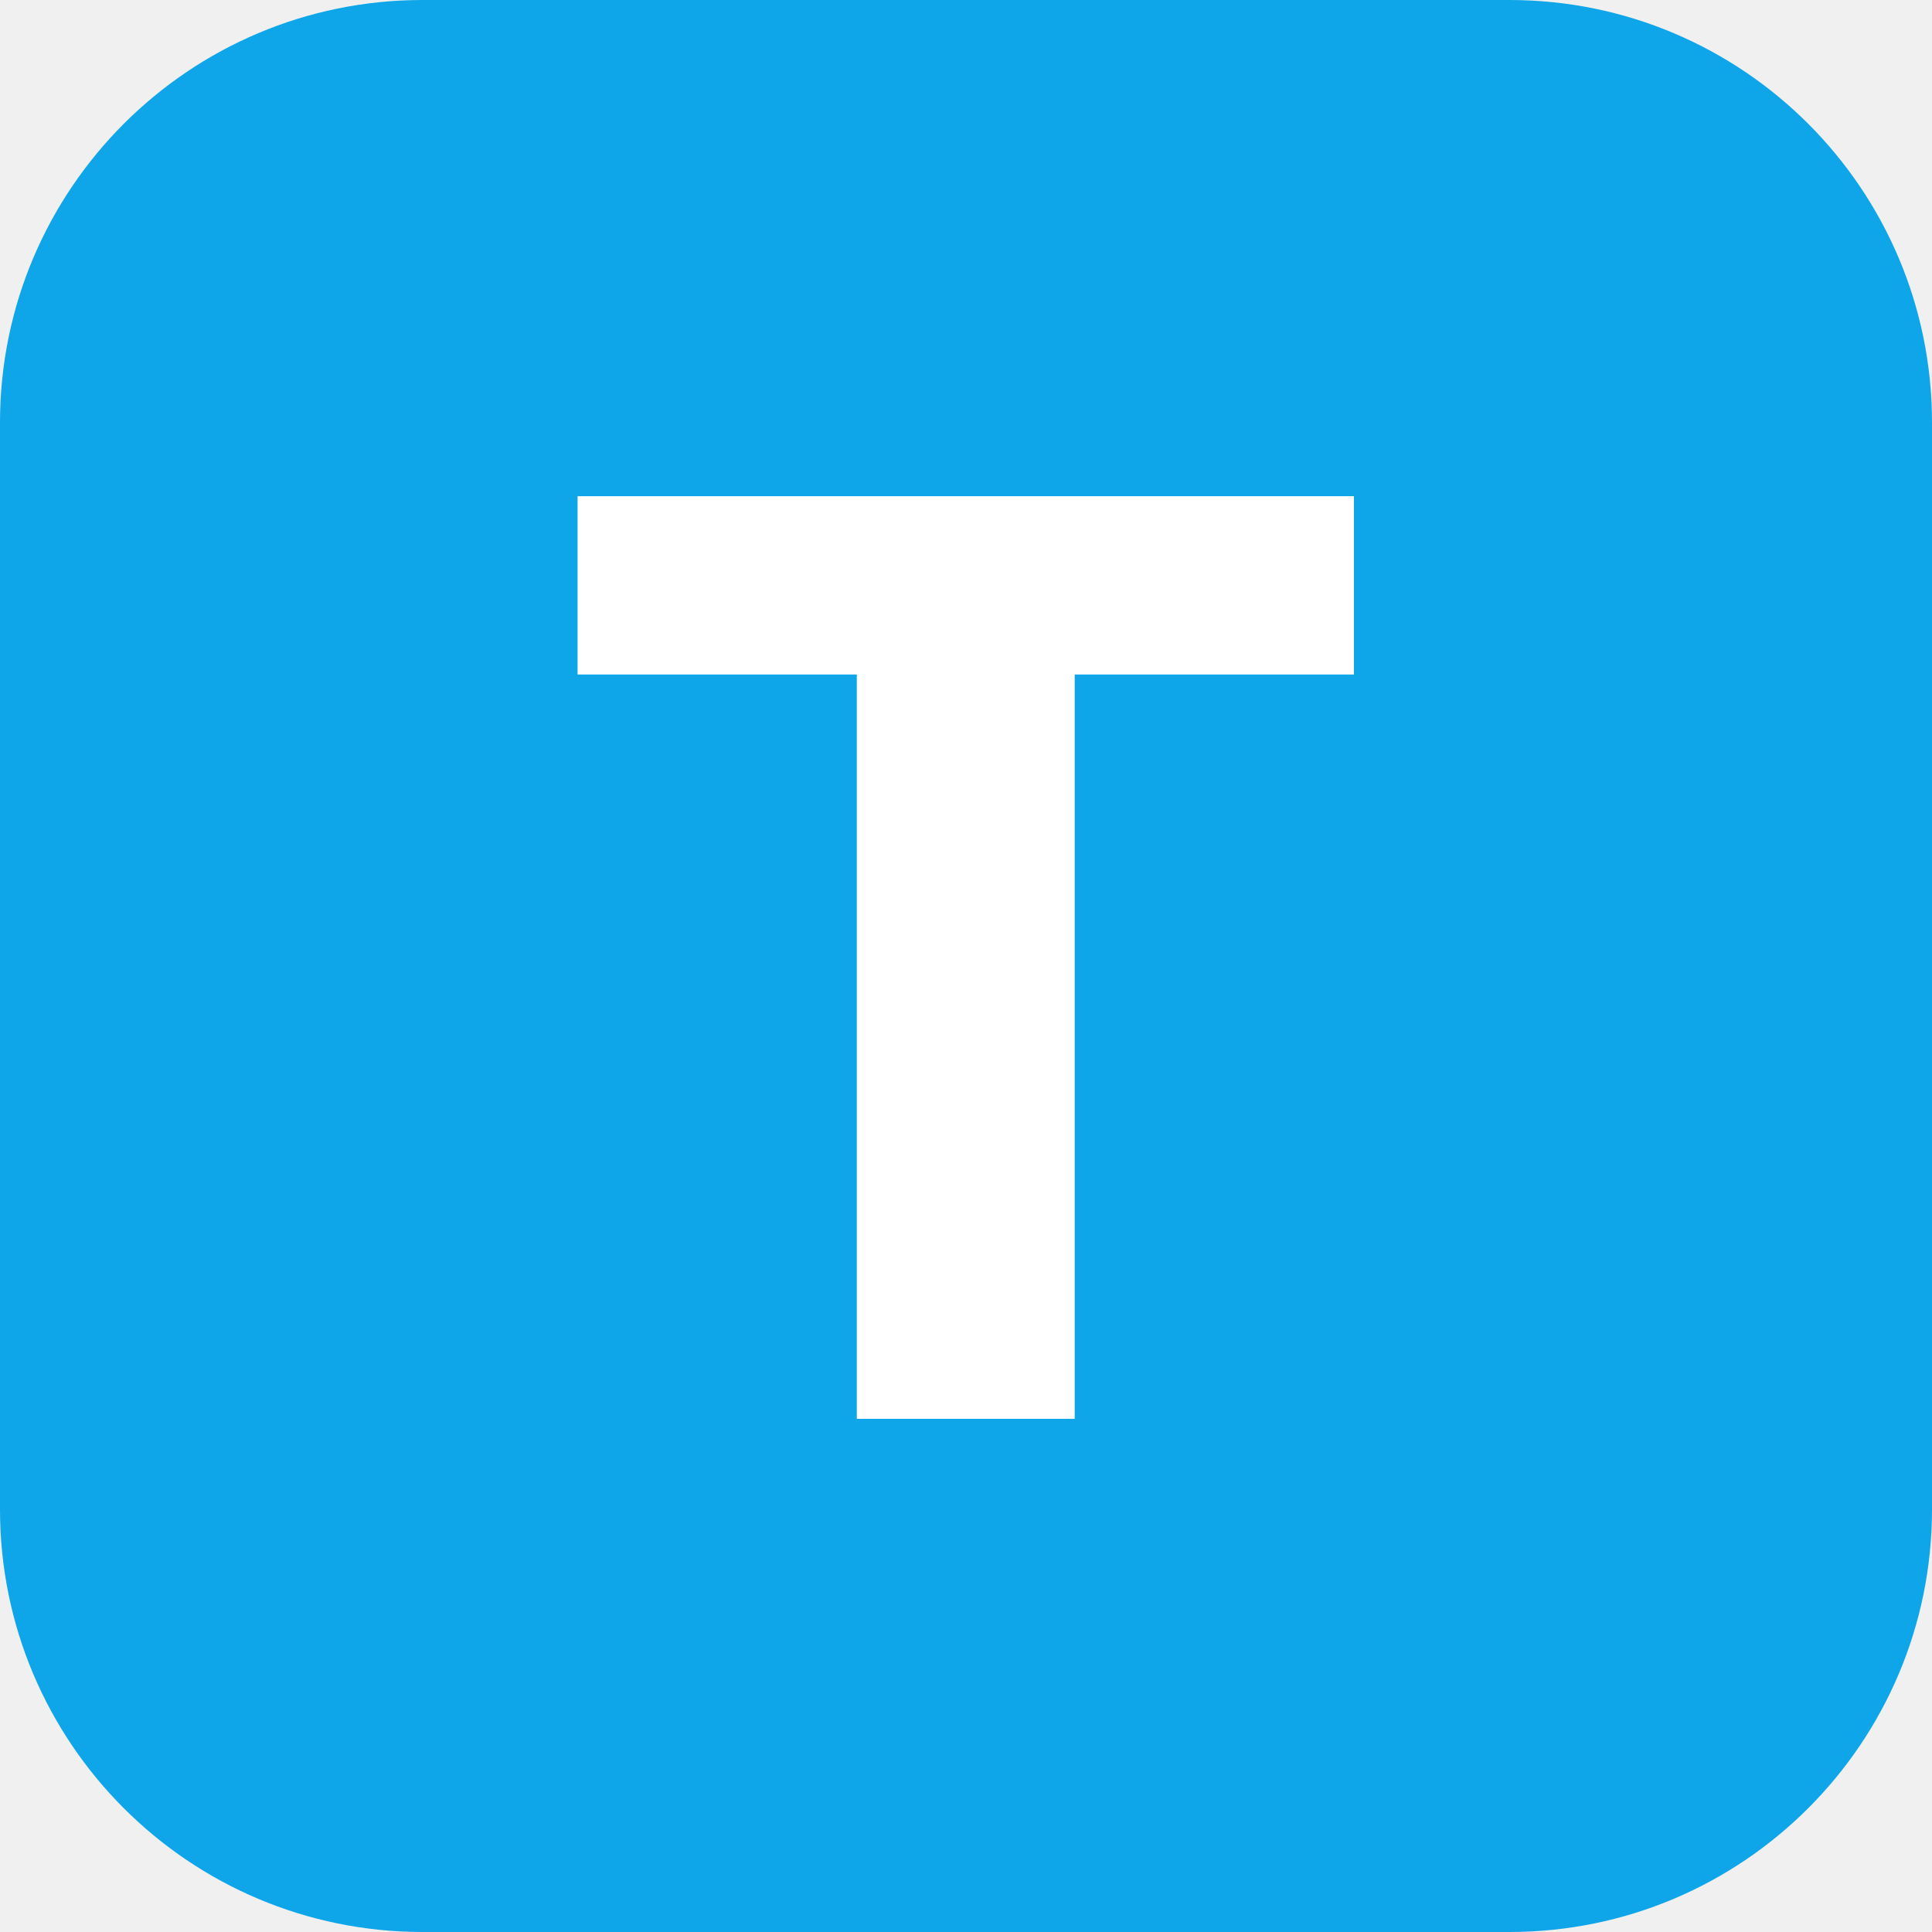
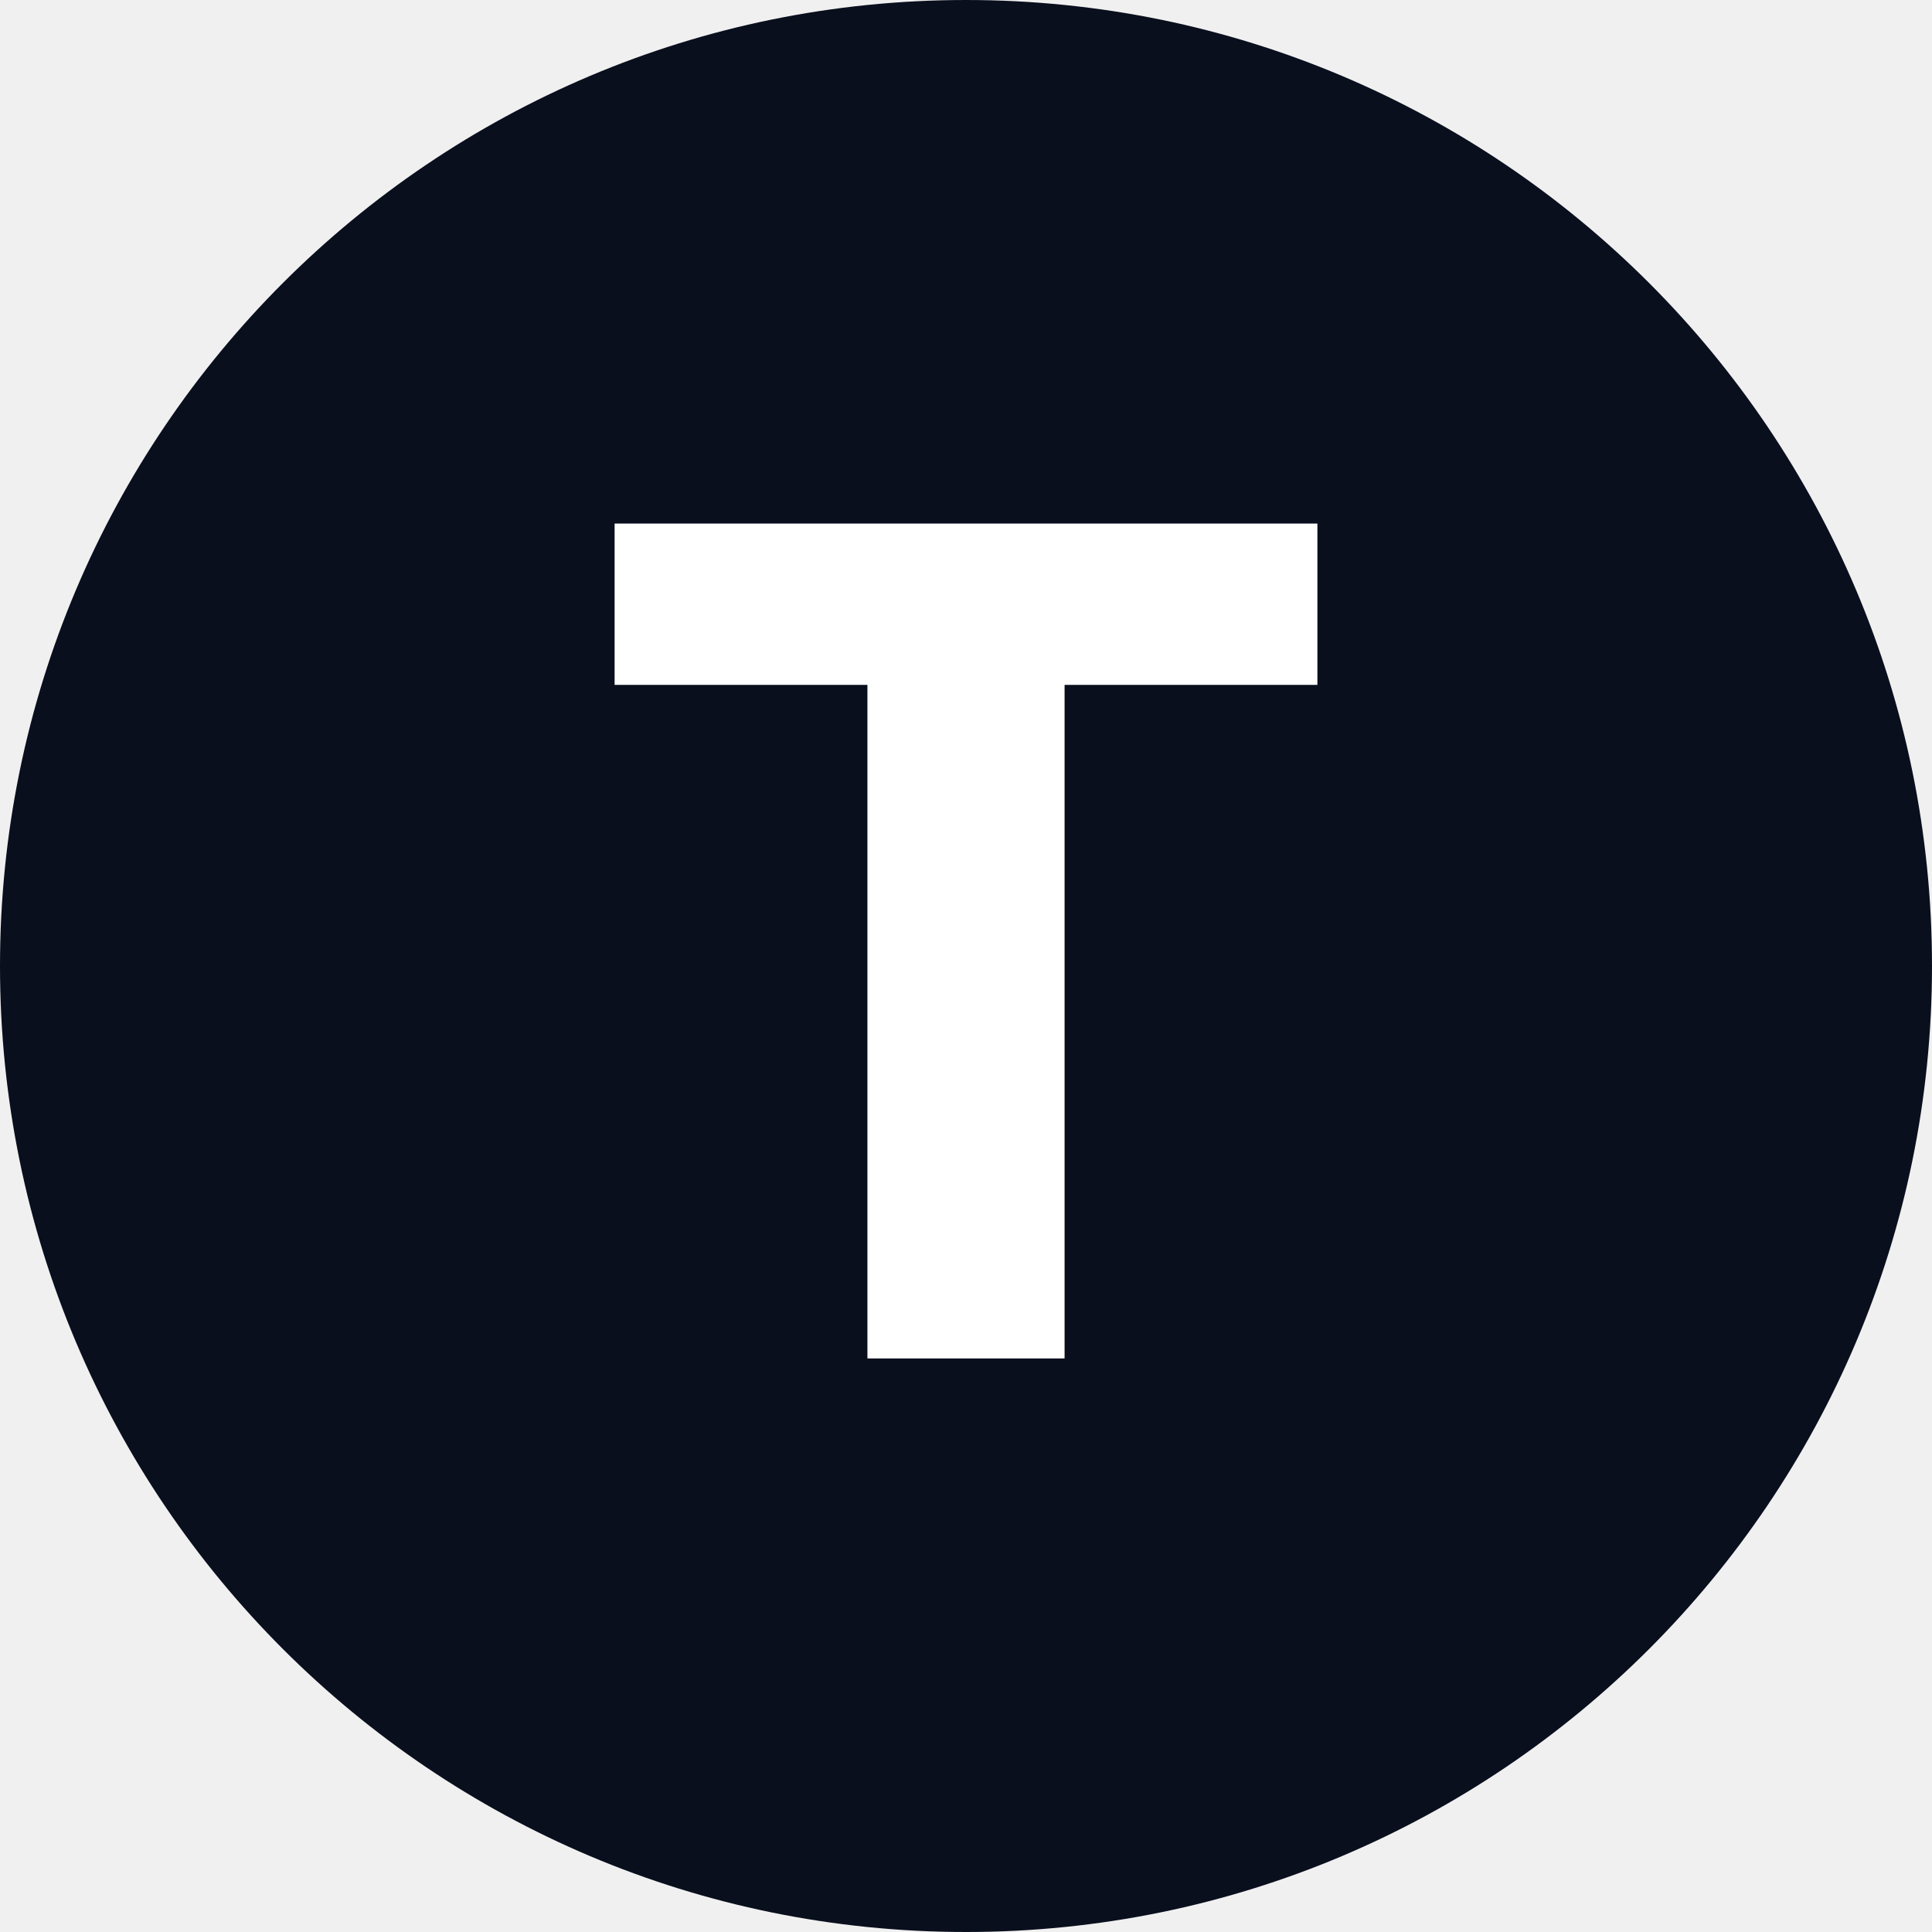
<svg xmlns="http://www.w3.org/2000/svg" viewBox="0 0 32 32">
-   <rect width="32" height="32" rx="7" fill="#0EA5E9" />
-   <text x="16" y="23.5" font-family="system-ui, -apple-system, sans-serif" font-size="21" font-weight="800" fill="#ffffff" text-anchor="middle">T</text>
+   <circle cx="16" cy="16" r="16" fill="#0A0F1E" />
+   <text x="16" y="22.5" font-family="system-ui, -apple-system, sans-serif" font-size="19" font-weight="800" fill="#ffffff" text-anchor="middle">T</text>
</svg>
